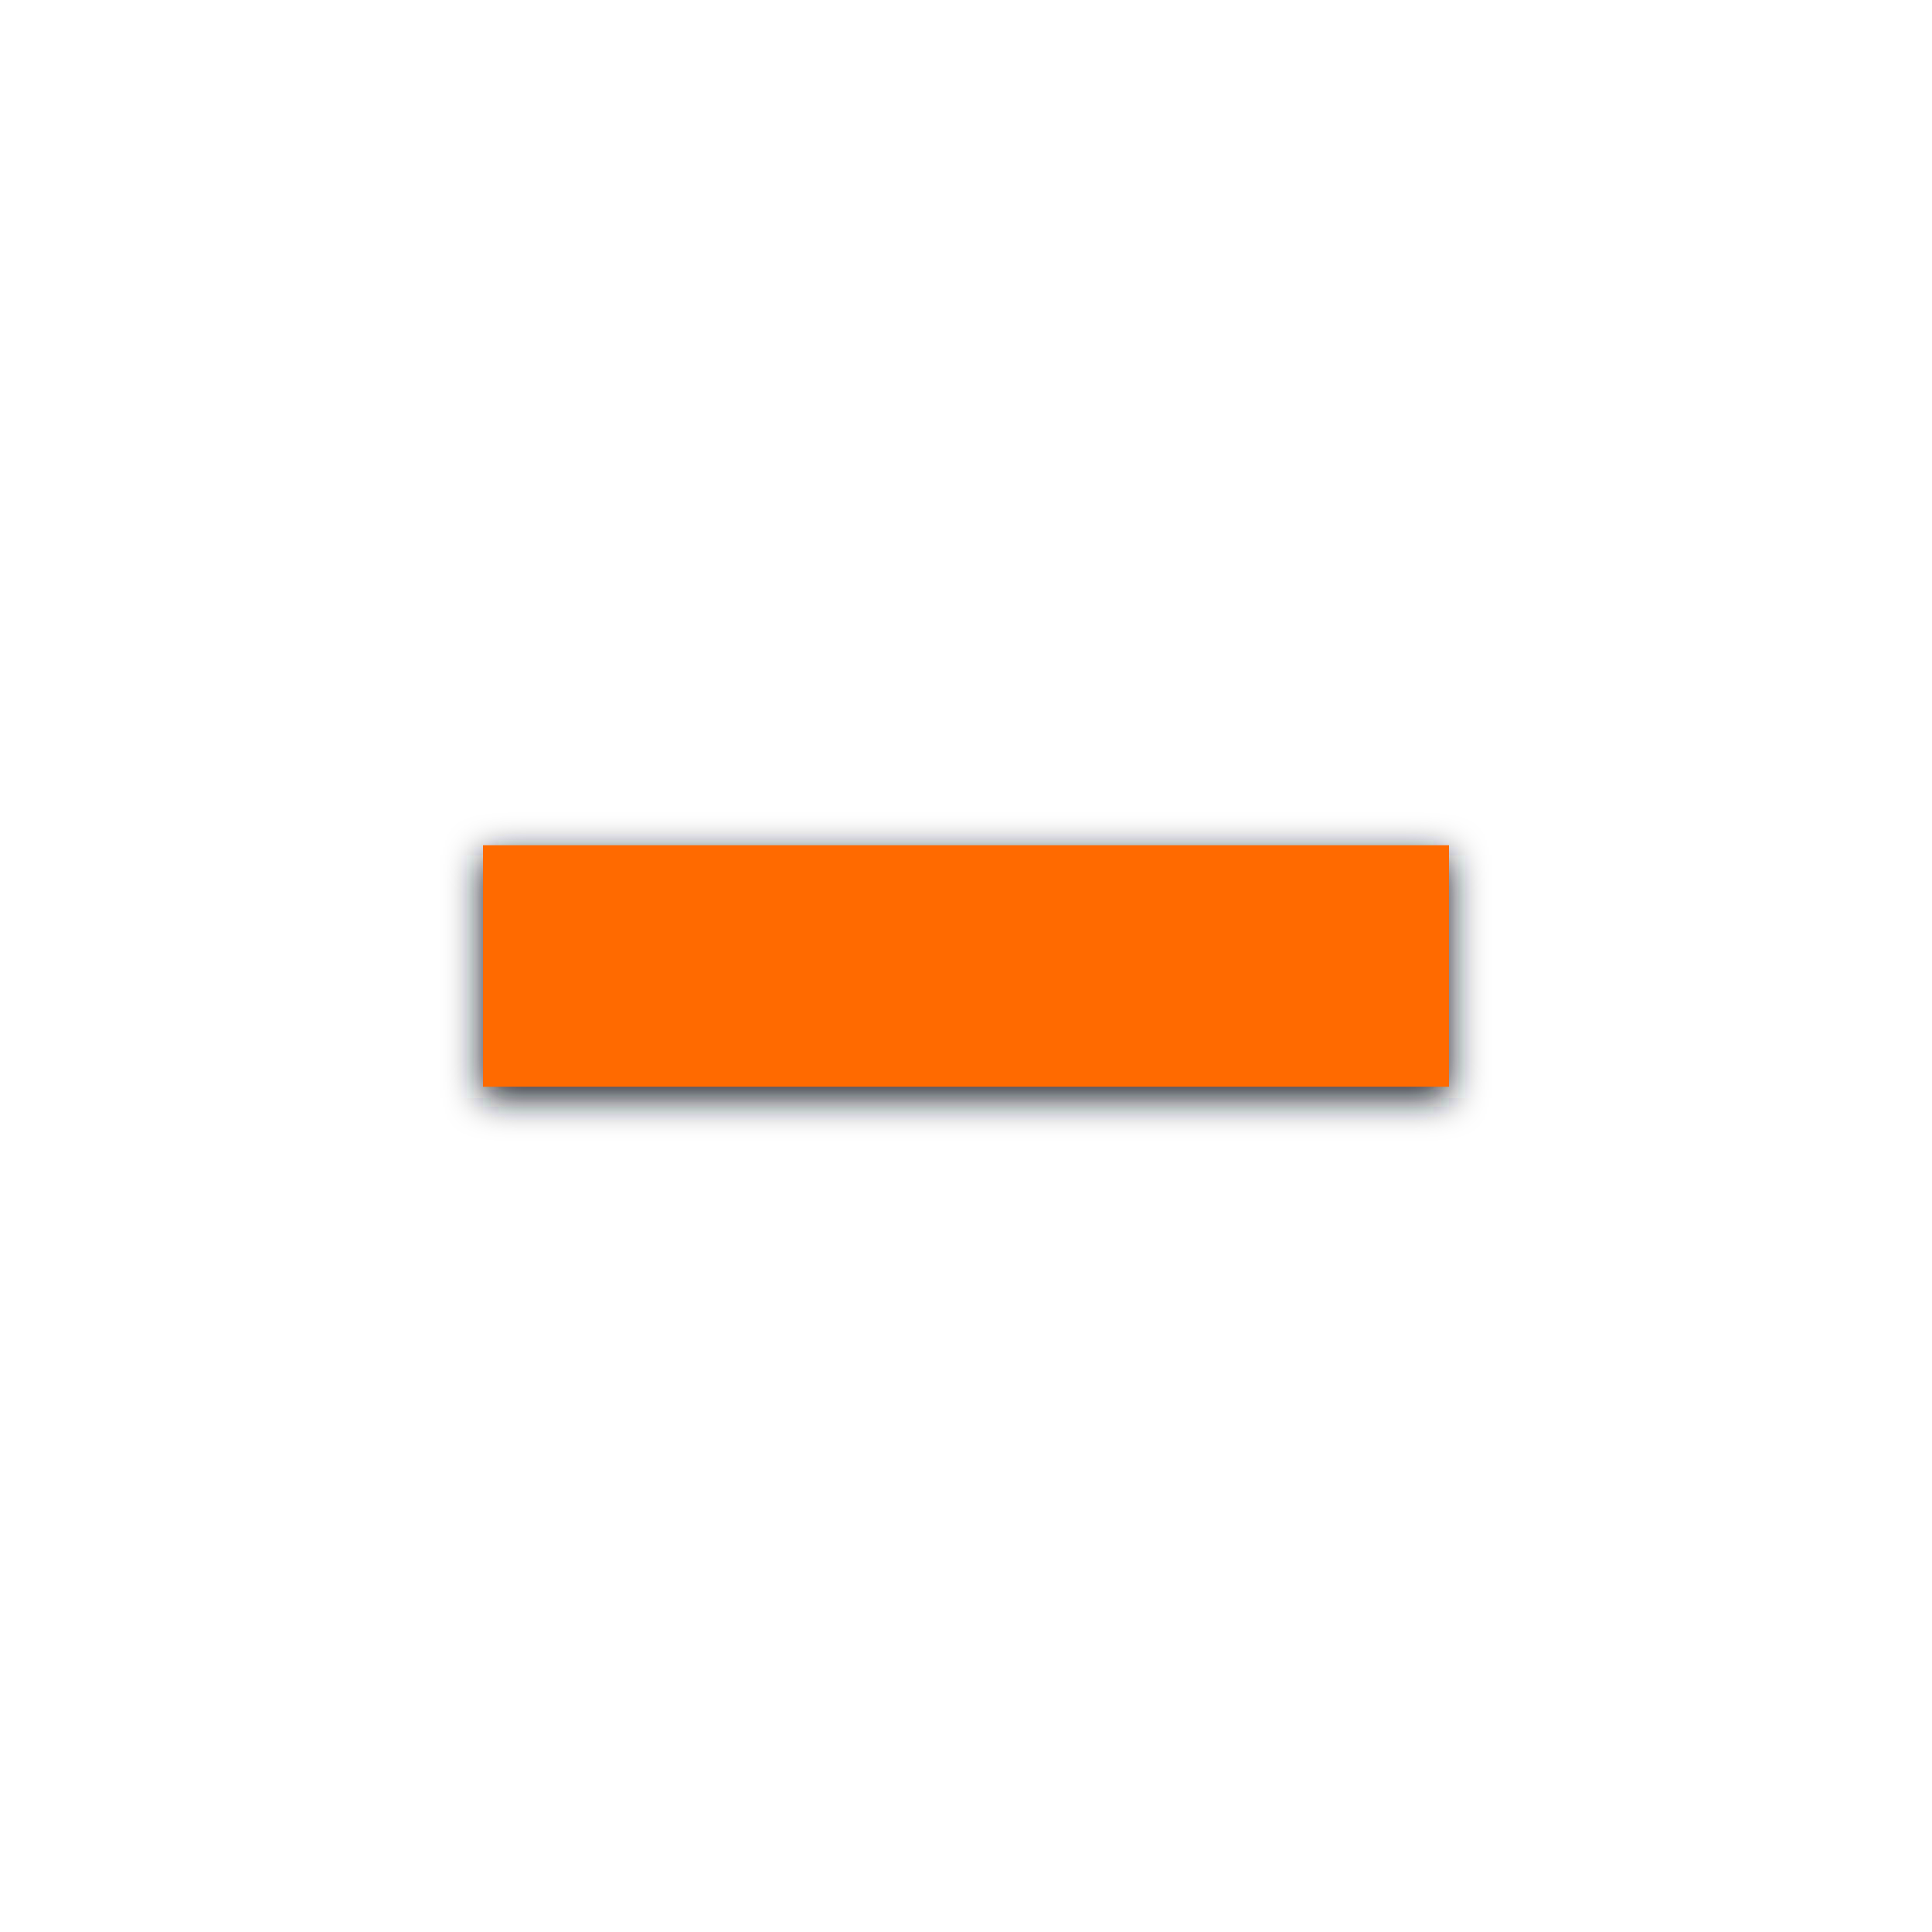
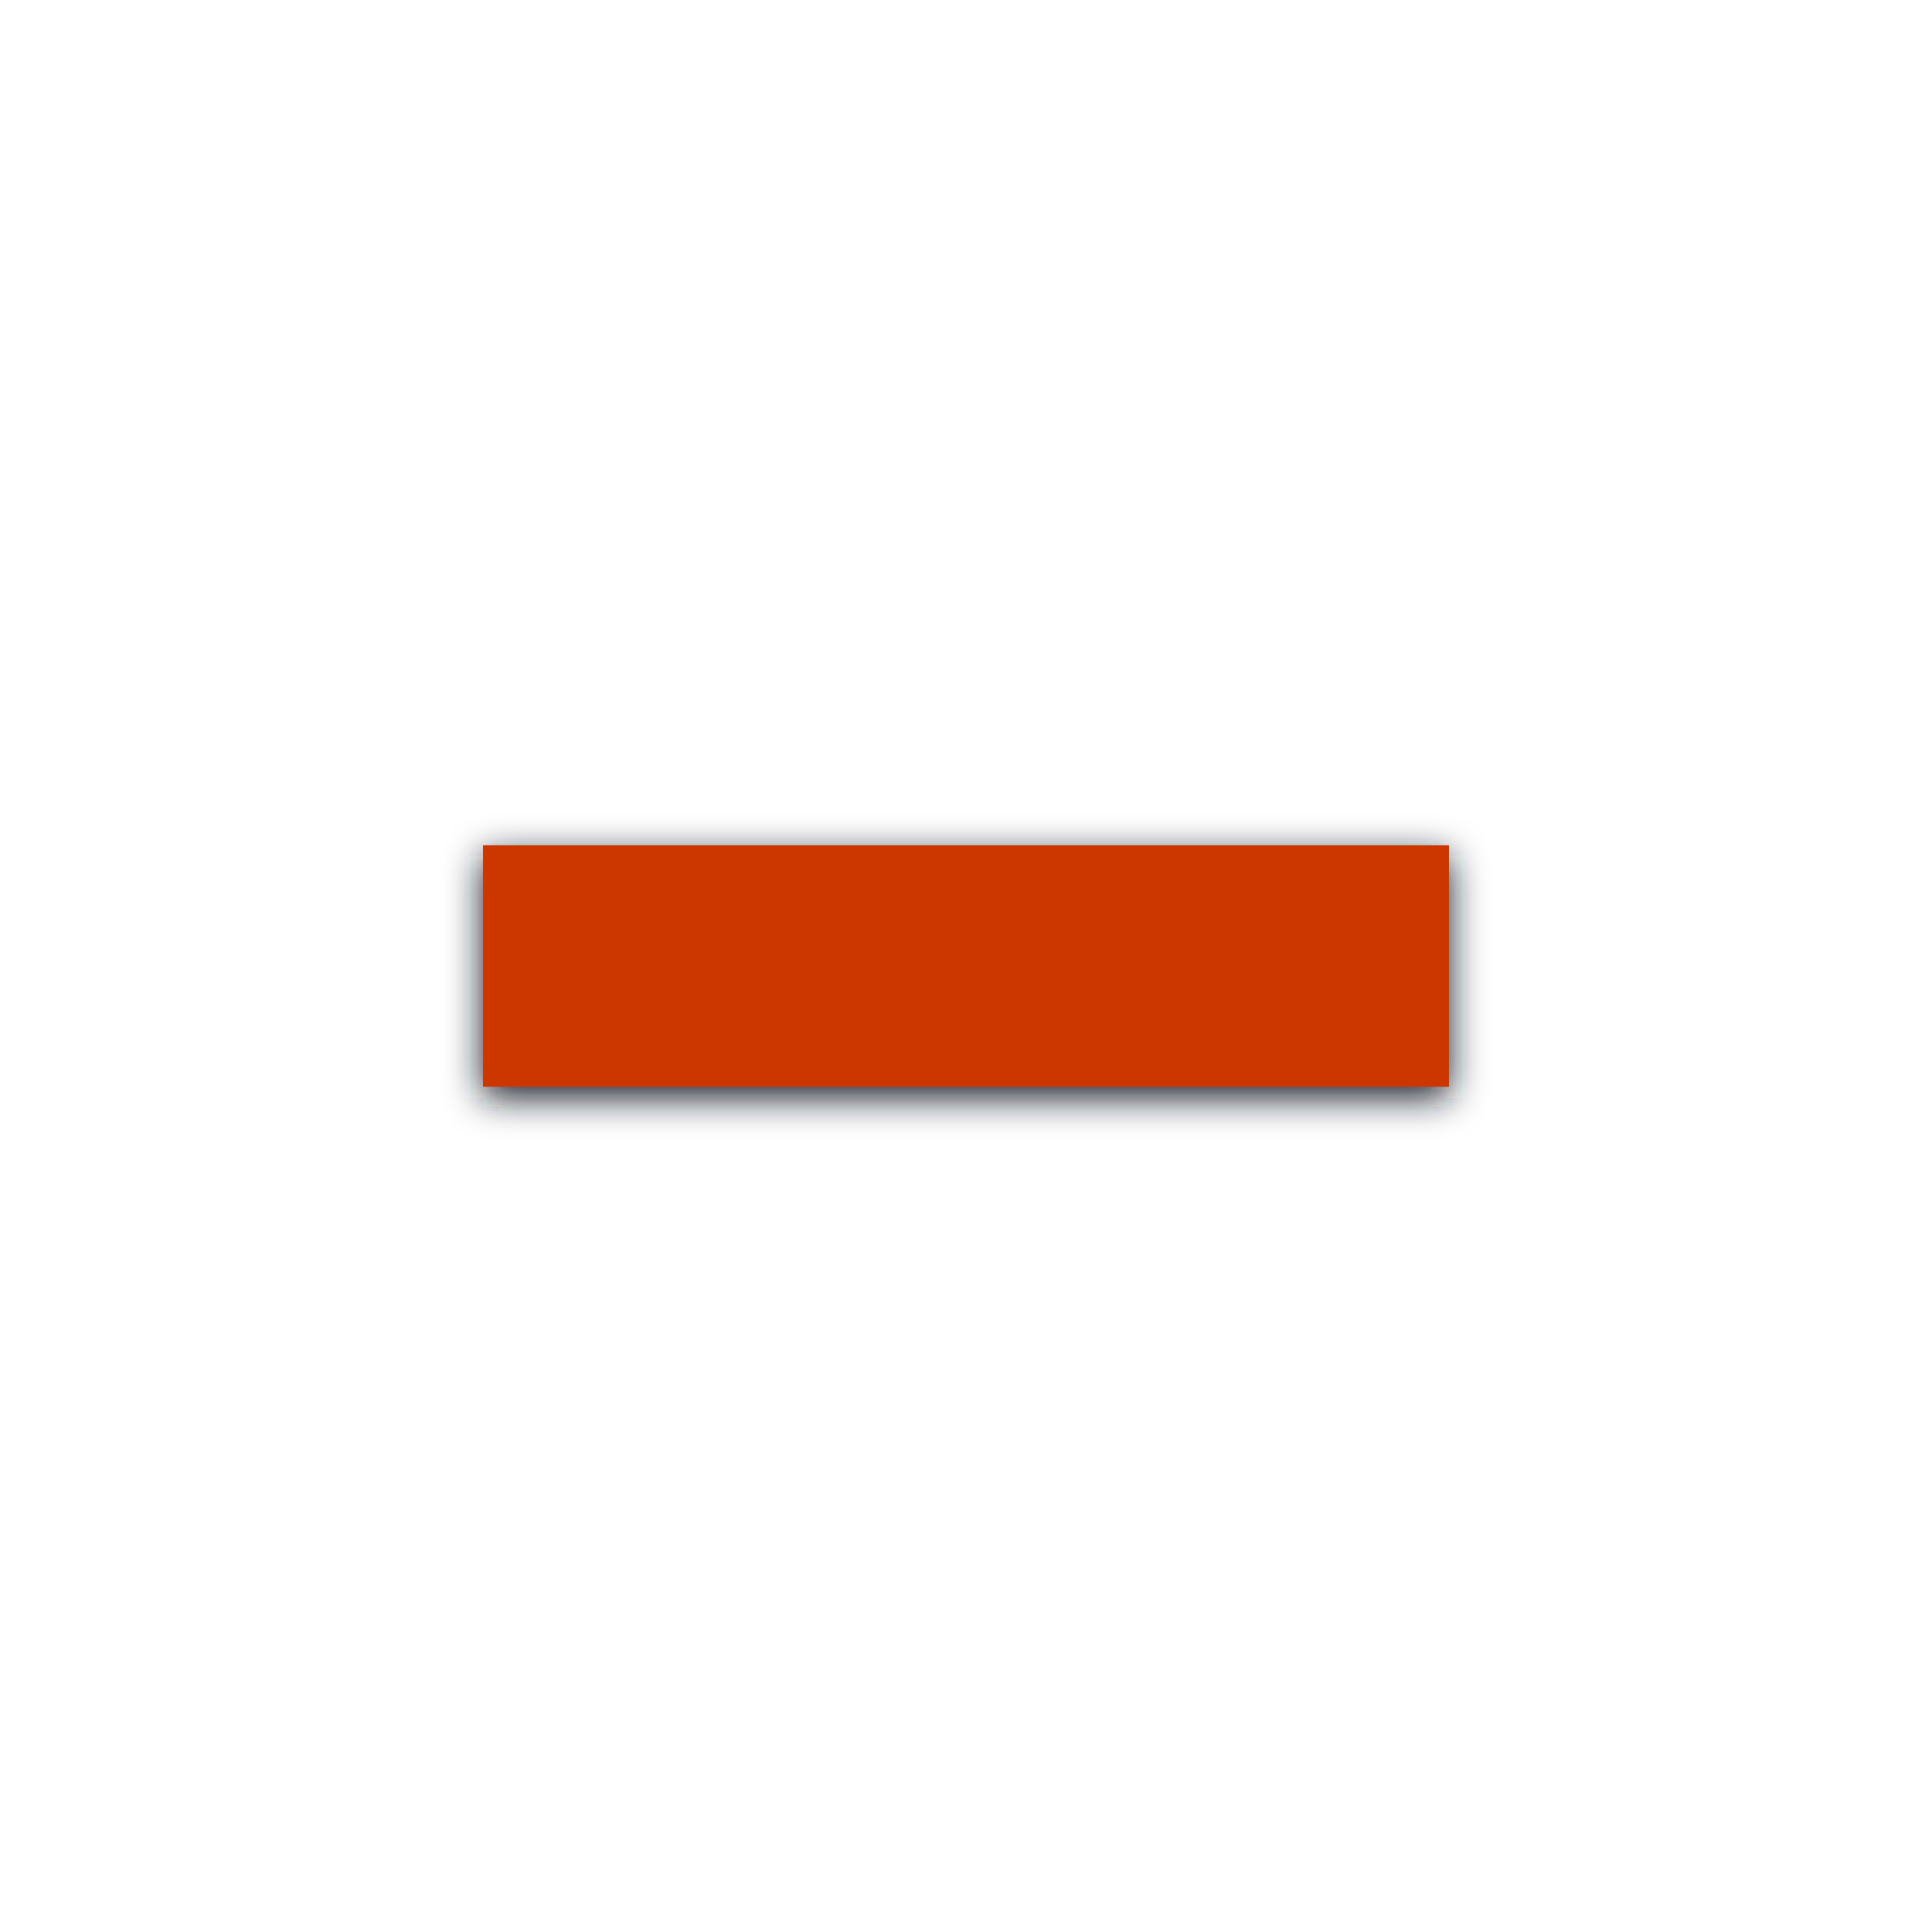
<svg xmlns="http://www.w3.org/2000/svg" viewBox="0 0 16 16">
  <defs>
    <filter width="1.09" x="-.045" y="-.18" height="1.36" id="filter3971">
      <feGaussianBlur stdDeviation=".15" />
    </filter>
  </defs>
  <g transform="translate(0 -1036.362)">
    <rect width="8" x="4" y="1043.451" height="2" style="fill:#181b28;filter:url(#filter3971)" />
-     <rect width="8" x="4" y="7" height="2" style="fill:#ff6a00" transform="translate(0 1036.362)" />
+     <rect width="8" x="4" y="7" height="2" style="fill:#cc3700" transform="translate(0 1036.362)" />
  </g>
</svg>
